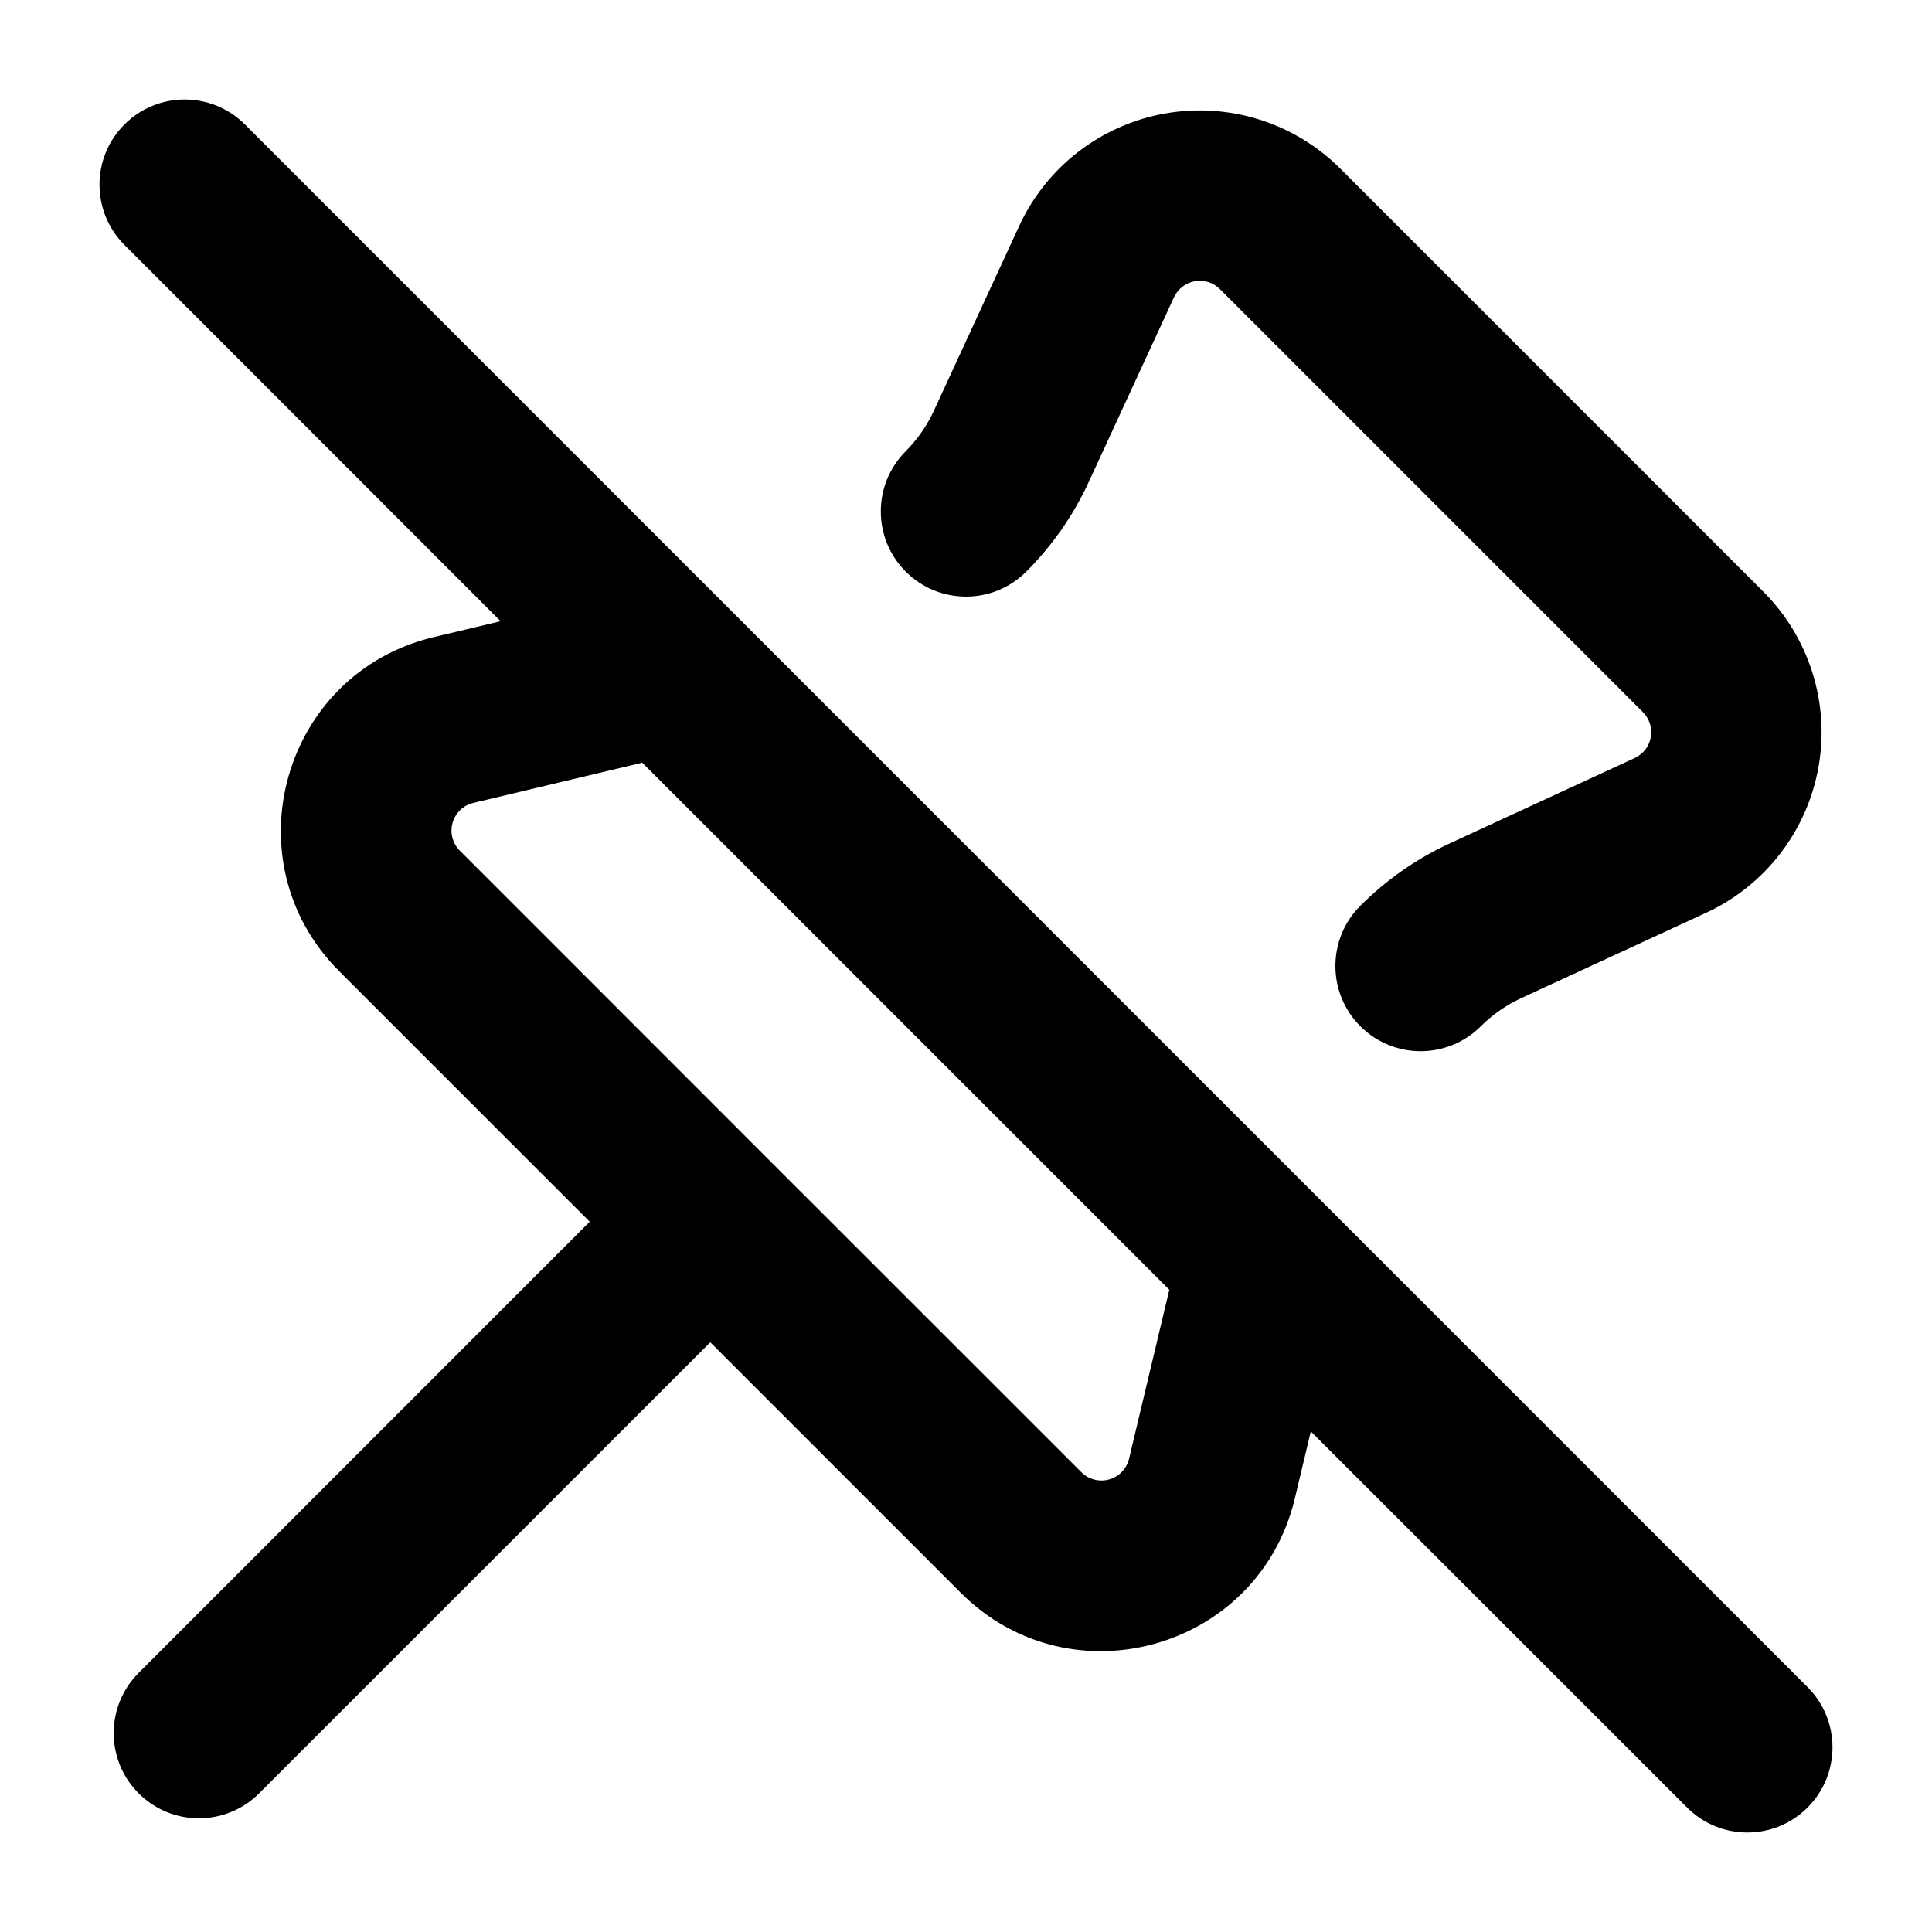
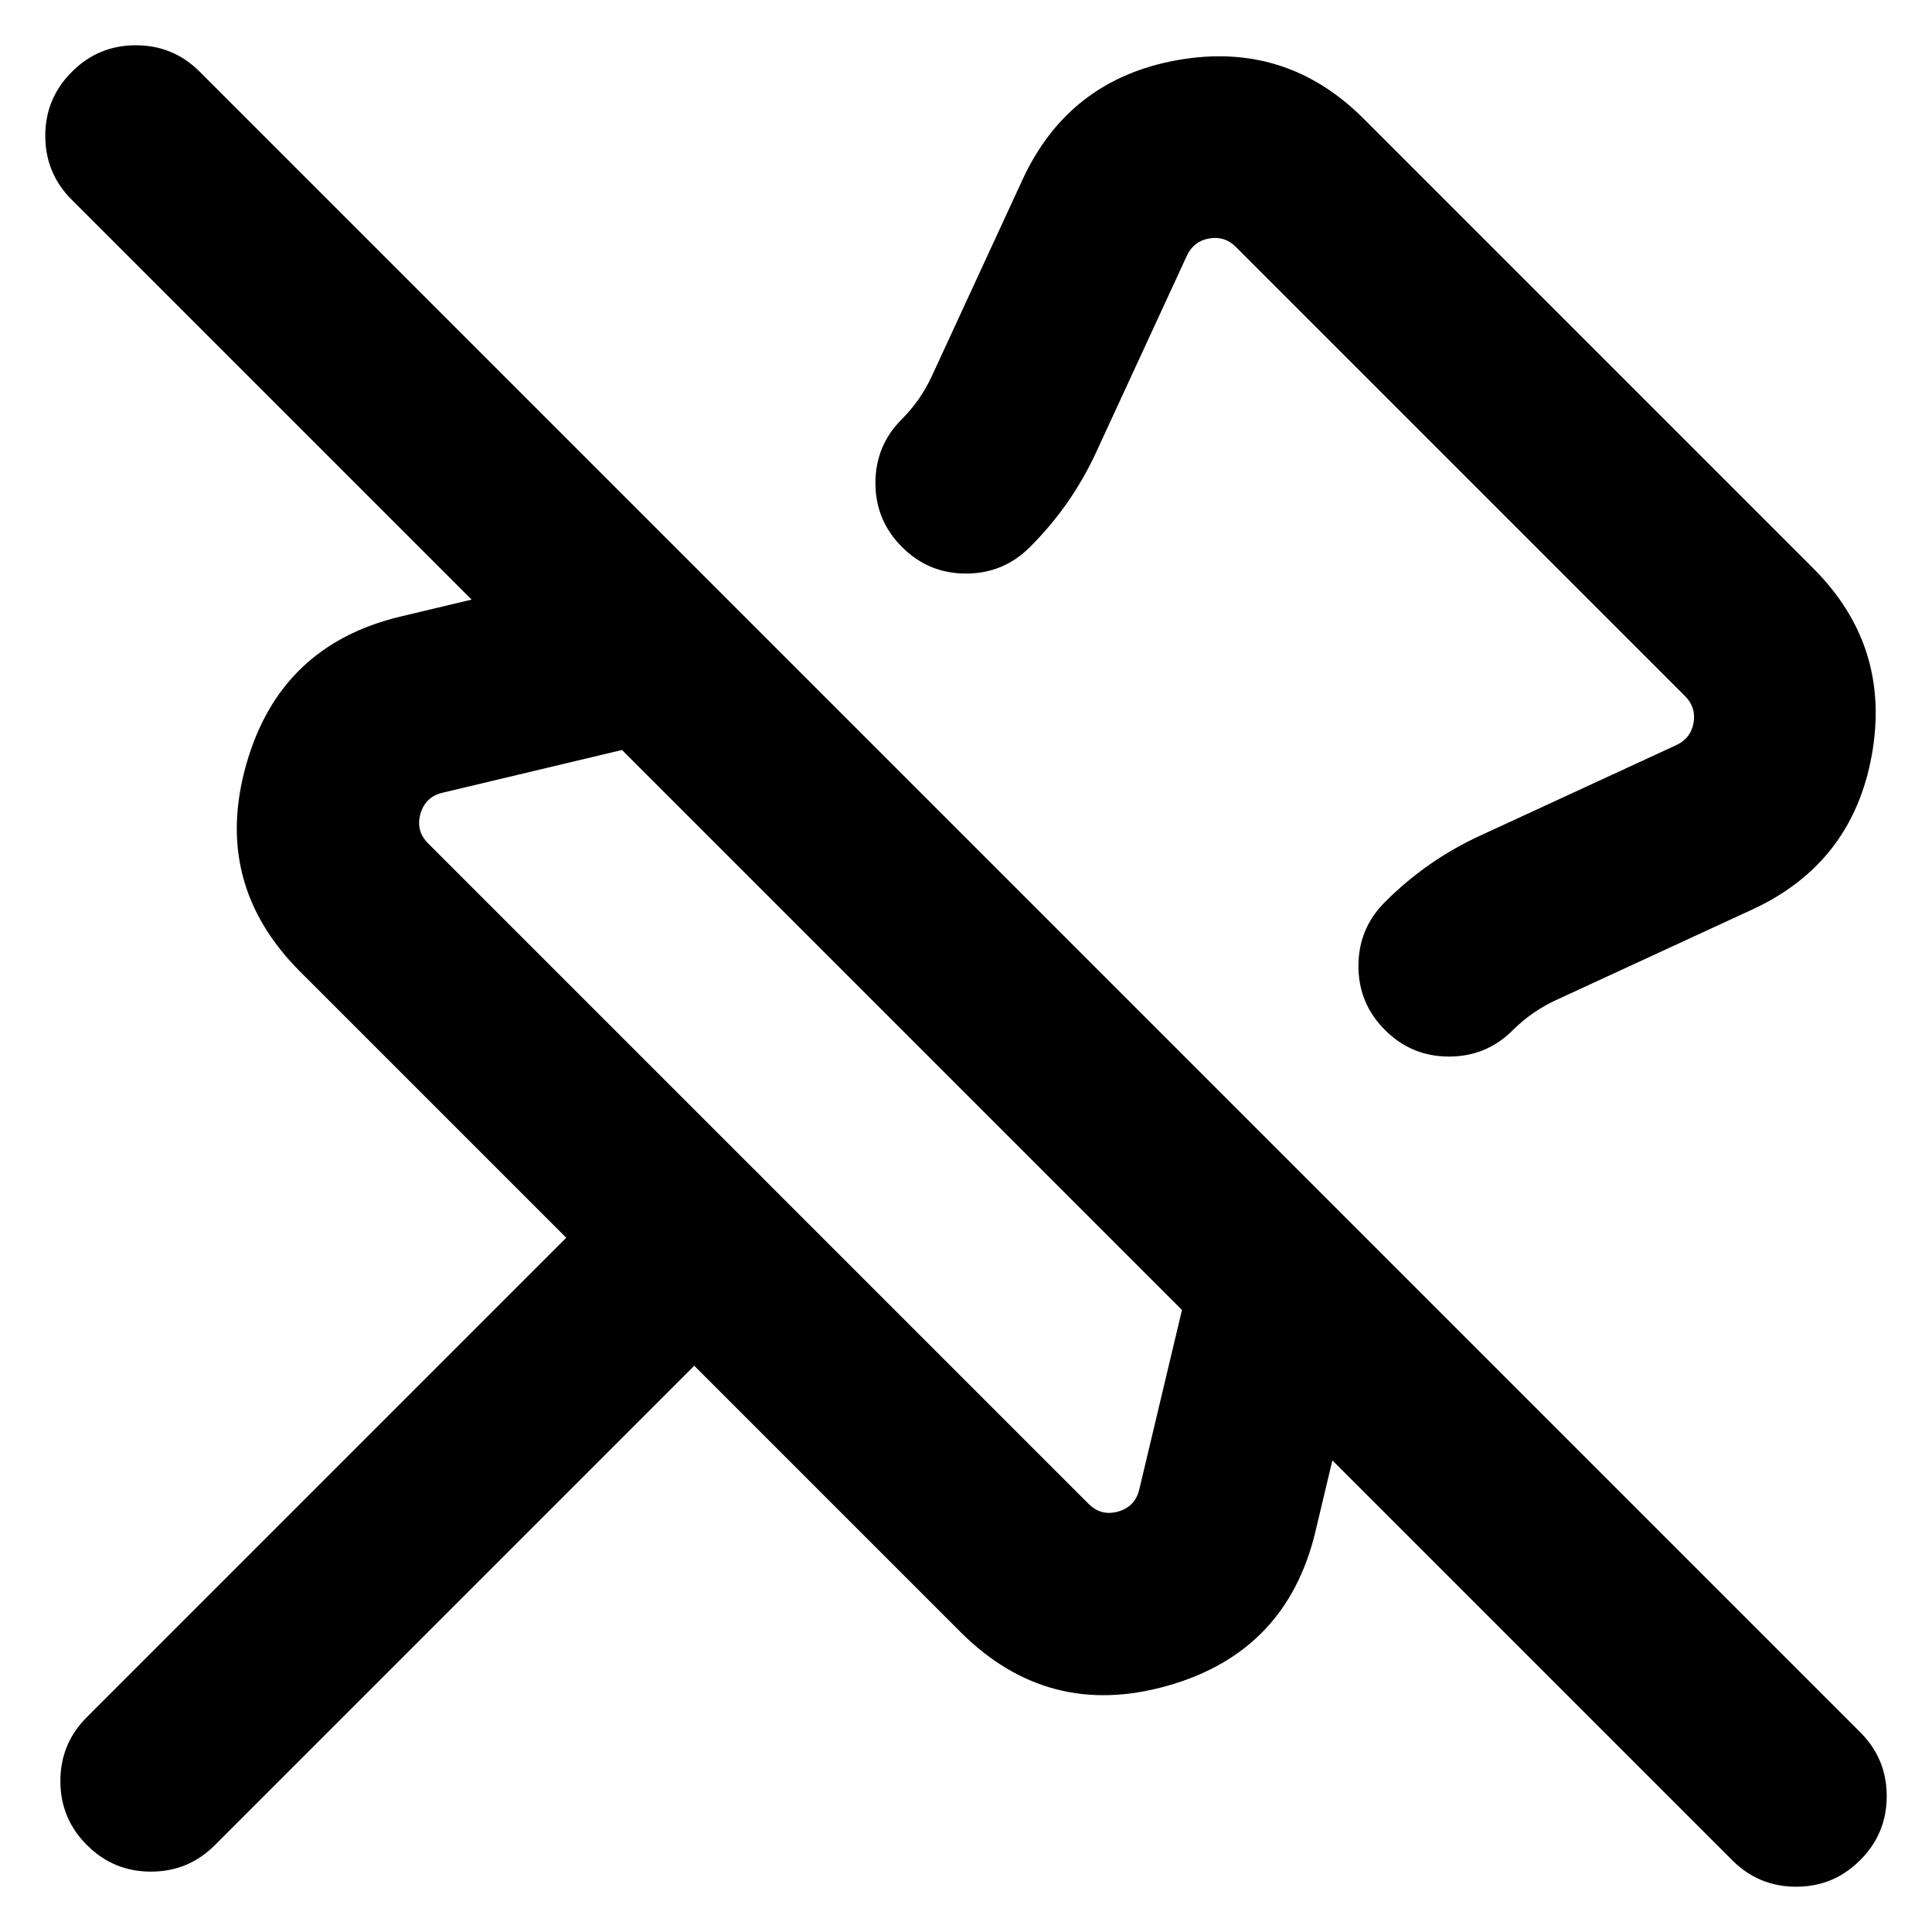
- <svg xmlns="http://www.w3.org/2000/svg" viewBox="0 0 17 16" class="svg octicon-pin-slash" width="16" height="16" aria-hidden="true">
-   <path d="m2.155.595 13.75 13.75a.749.749 0 1 1-1.06 1.06l-3.311-3.31-.14.588c-.317 1.332-1.972 1.8-2.94.832L6.25 11.311 2.28 15.28a.749.749 0 1 1-1.06-1.06l3.969-3.97-2.204-2.204c-.968-.968-.5-2.623.832-2.94l.588-.14-3.31-3.311a.749.749 0 1 1 1.06-1.06Zm8.134 10.254L5.651 6.211l-1.486.354a.25.25 0 0 0-.119.42l2.731 2.732.003.003.003.003 2.732 2.731a.25.25 0 0 0 .42-.119ZM11.794.984l3.722 3.722a1.75 1.75 0 0 1-.504 2.826l-1.627.751a1.25 1.25 0 0 0-.355.247.749.749 0 1 1-1.06-1.06c.228-.228.494-.414.787-.549l1.627-.751a.25.25 0 0 0 .072-.404l-3.722-3.722a.25.25 0 0 0-.404.072l-.751 1.627a2.726 2.726 0 0 1-.549.787.749.749 0 1 1-1.06-1.06 1.25 1.25 0 0 0 .247-.355l.751-1.627a1.75 1.75 0 0 1 2.826-.504Z" />
+ <svg xmlns="http://www.w3.org/2000/svg" viewBox="0 0 16 16" class="svg octicon-pin-slash" width="16" height="16" aria-hidden="true">
+   <path d="m1.655.595 13.75 13.75q.22.219.22.53 0 .311-.22.53-.219.22-.53.22-.311 0-.53-.22L.595 1.655q-.22-.219-.22-.53 0-.311.22-.53.219-.22.53-.22.311 0 .53.22ZM.72 14.22l4.5-4.5q.219-.22.53-.22.311 0 .53.22.22.219.22.53 0 .311-.22.53l-4.5 4.5q-.219.22-.53.22-.311 0-.53-.22-.22-.219-.22-.53 0-.311.22-.53Z" />
+   <path d="m5.424 6.146-1.759.419q-.143.034-.183.175-.04.141.064.245l5.469 5.469q.104.104.245.064.141-.04.175-.183l.359-1.509q.072-.302.337-.465.264-.163.567-.091.302.072.465.337.162.264.09.567l-.359 1.509q-.238.999-1.226 1.278-.988.28-1.714-.446L2.485 8.046q-.726-.726-.446-1.714.279-.988 1.278-1.226l1.759-.419q.303-.072.567.091.265.163.337.465.072.302-.091.567-.163.264-.465.336ZM7.47 3.47q.155-.156.247-.355l.751-1.627Q8.851.659 9.75.498q.899-.16 1.544.486l3.722 3.722q.646.645.486 1.544-.161.899-.99 1.282l-1.627.751q-.199.092-.355.247-.219.22-.53.22-.311 0-.53-.22-.22-.219-.22-.53 0-.311.22-.53.344-.345.787-.549l1.627-.751q.118-.055.141-.183.023-.128-.069-.221l-3.722-3.722q-.092-.092-.221-.069-.128.023-.183.141l-.751 1.627q-.204.443-.549.787-.219.22-.53.22-.311 0-.53-.22-.22-.219-.22-.53 0-.311.22-.53Z" />
</svg>
